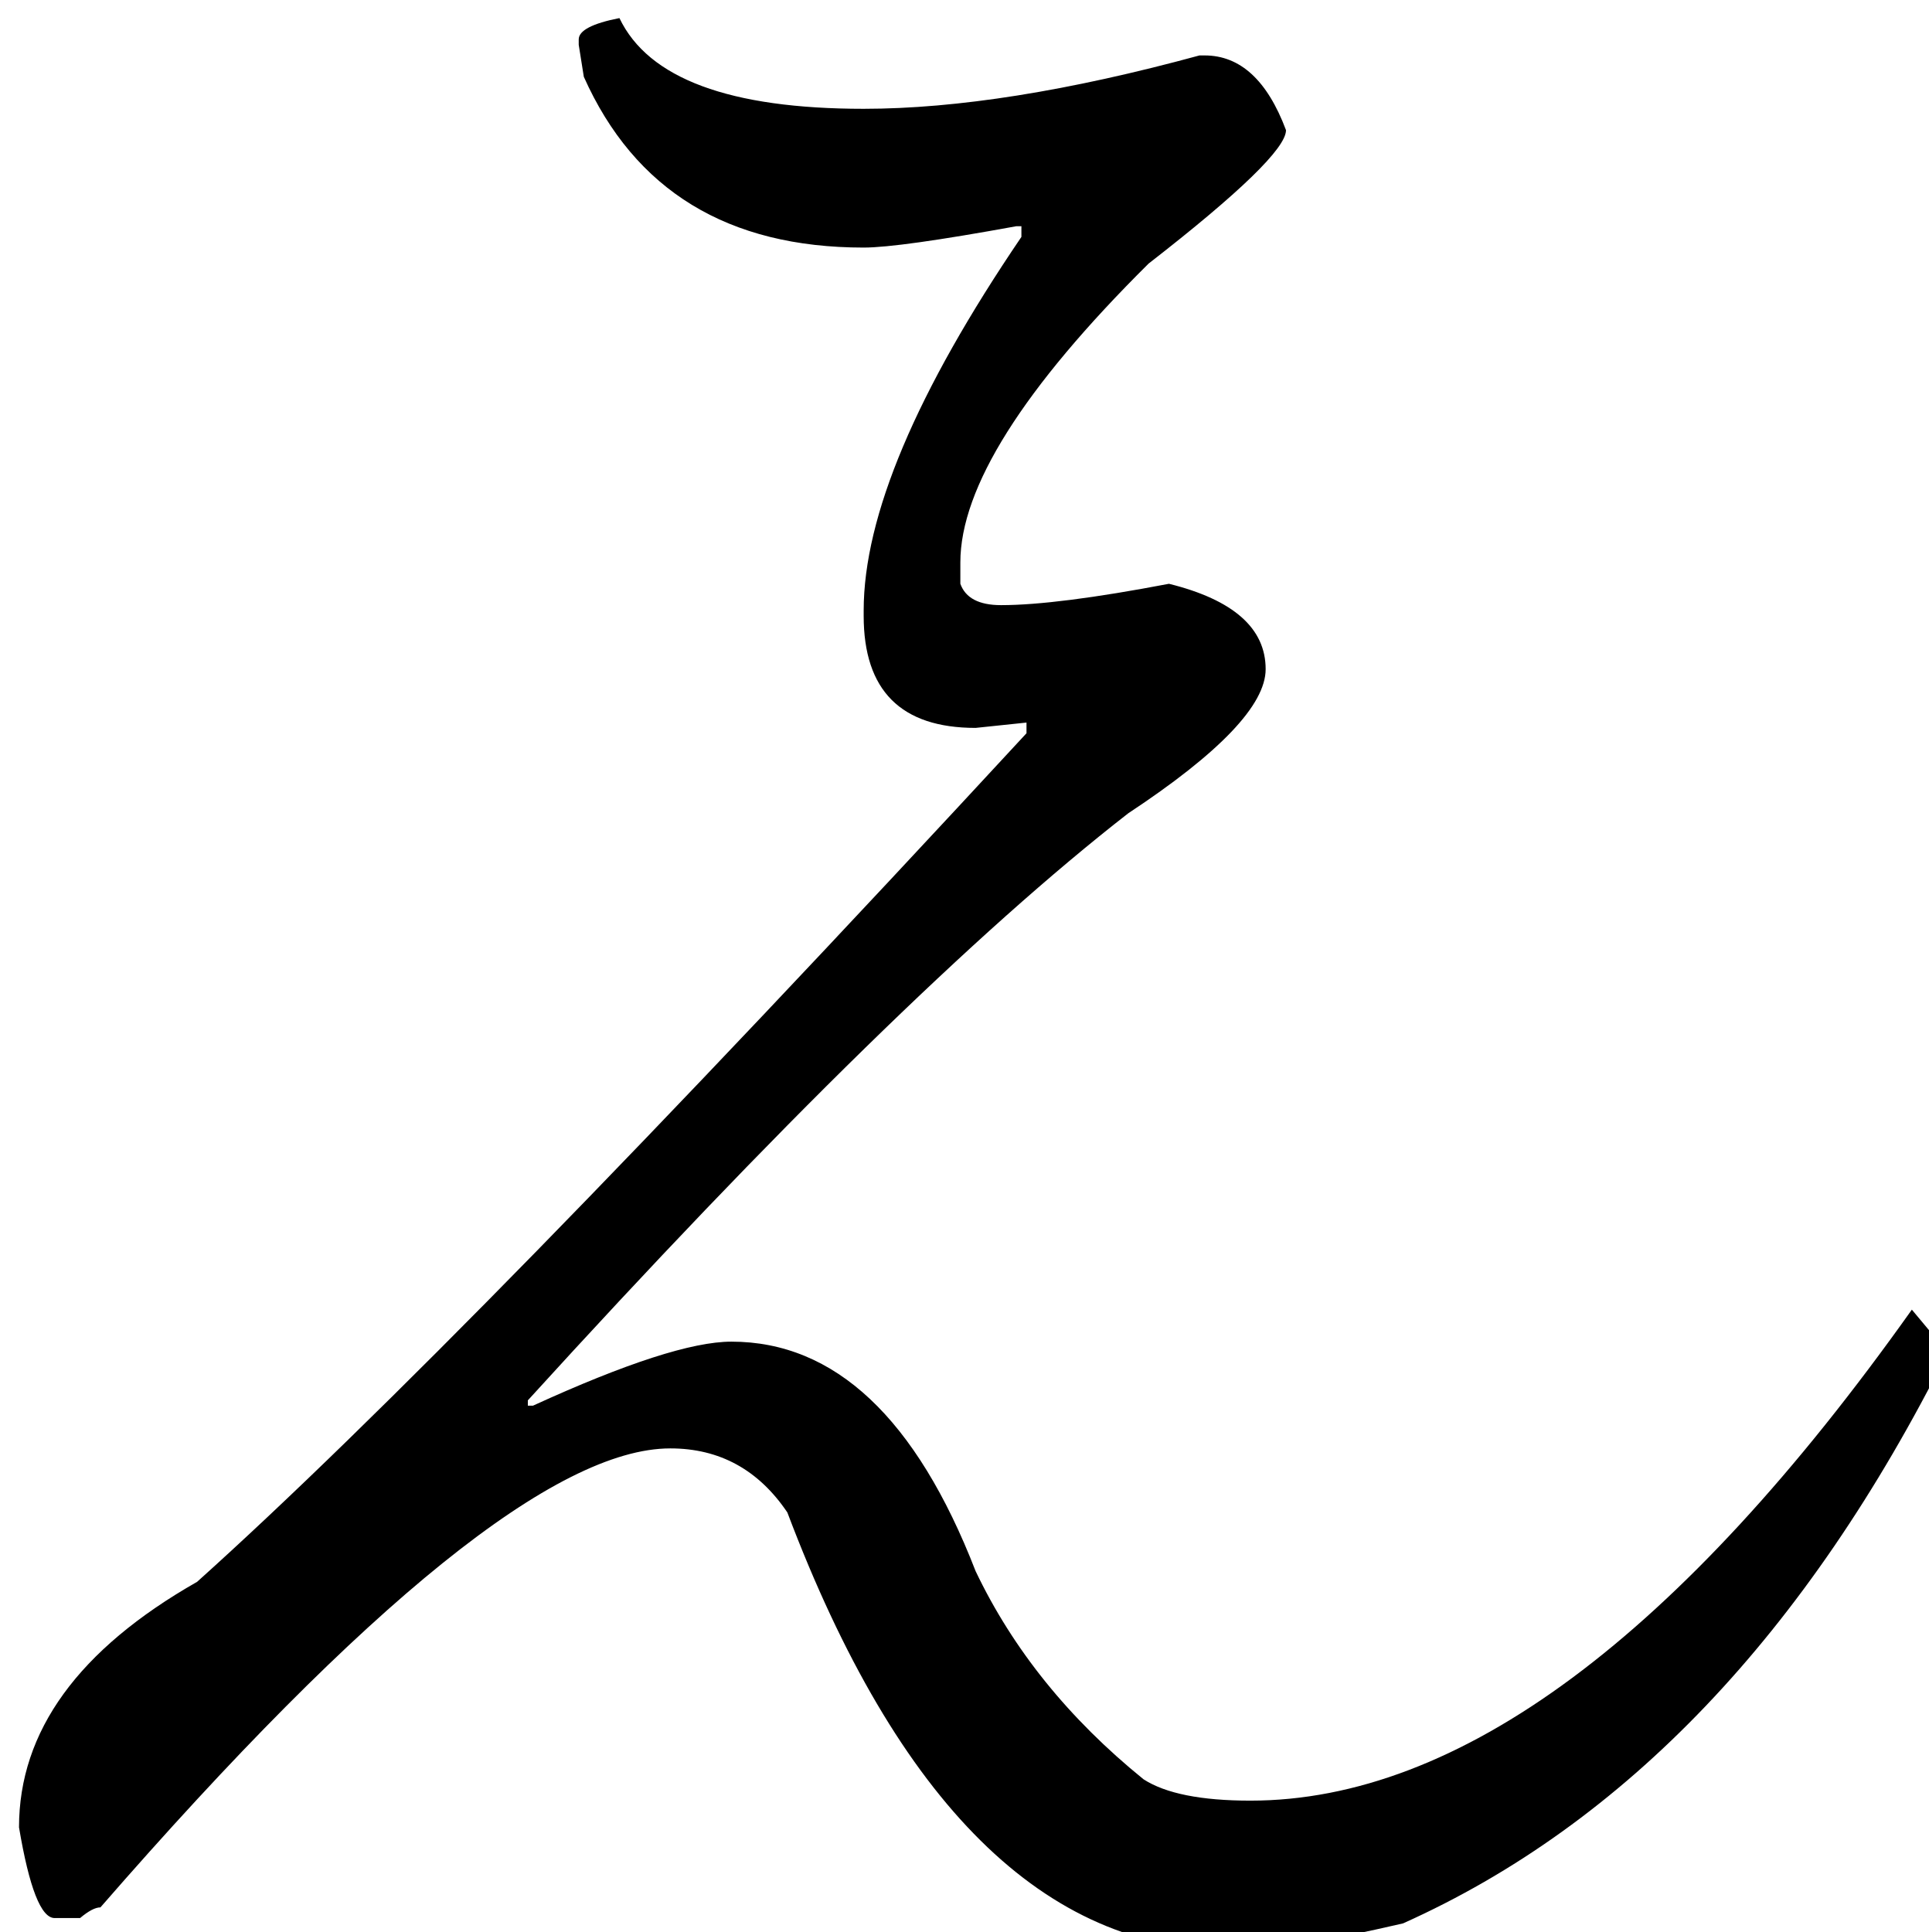
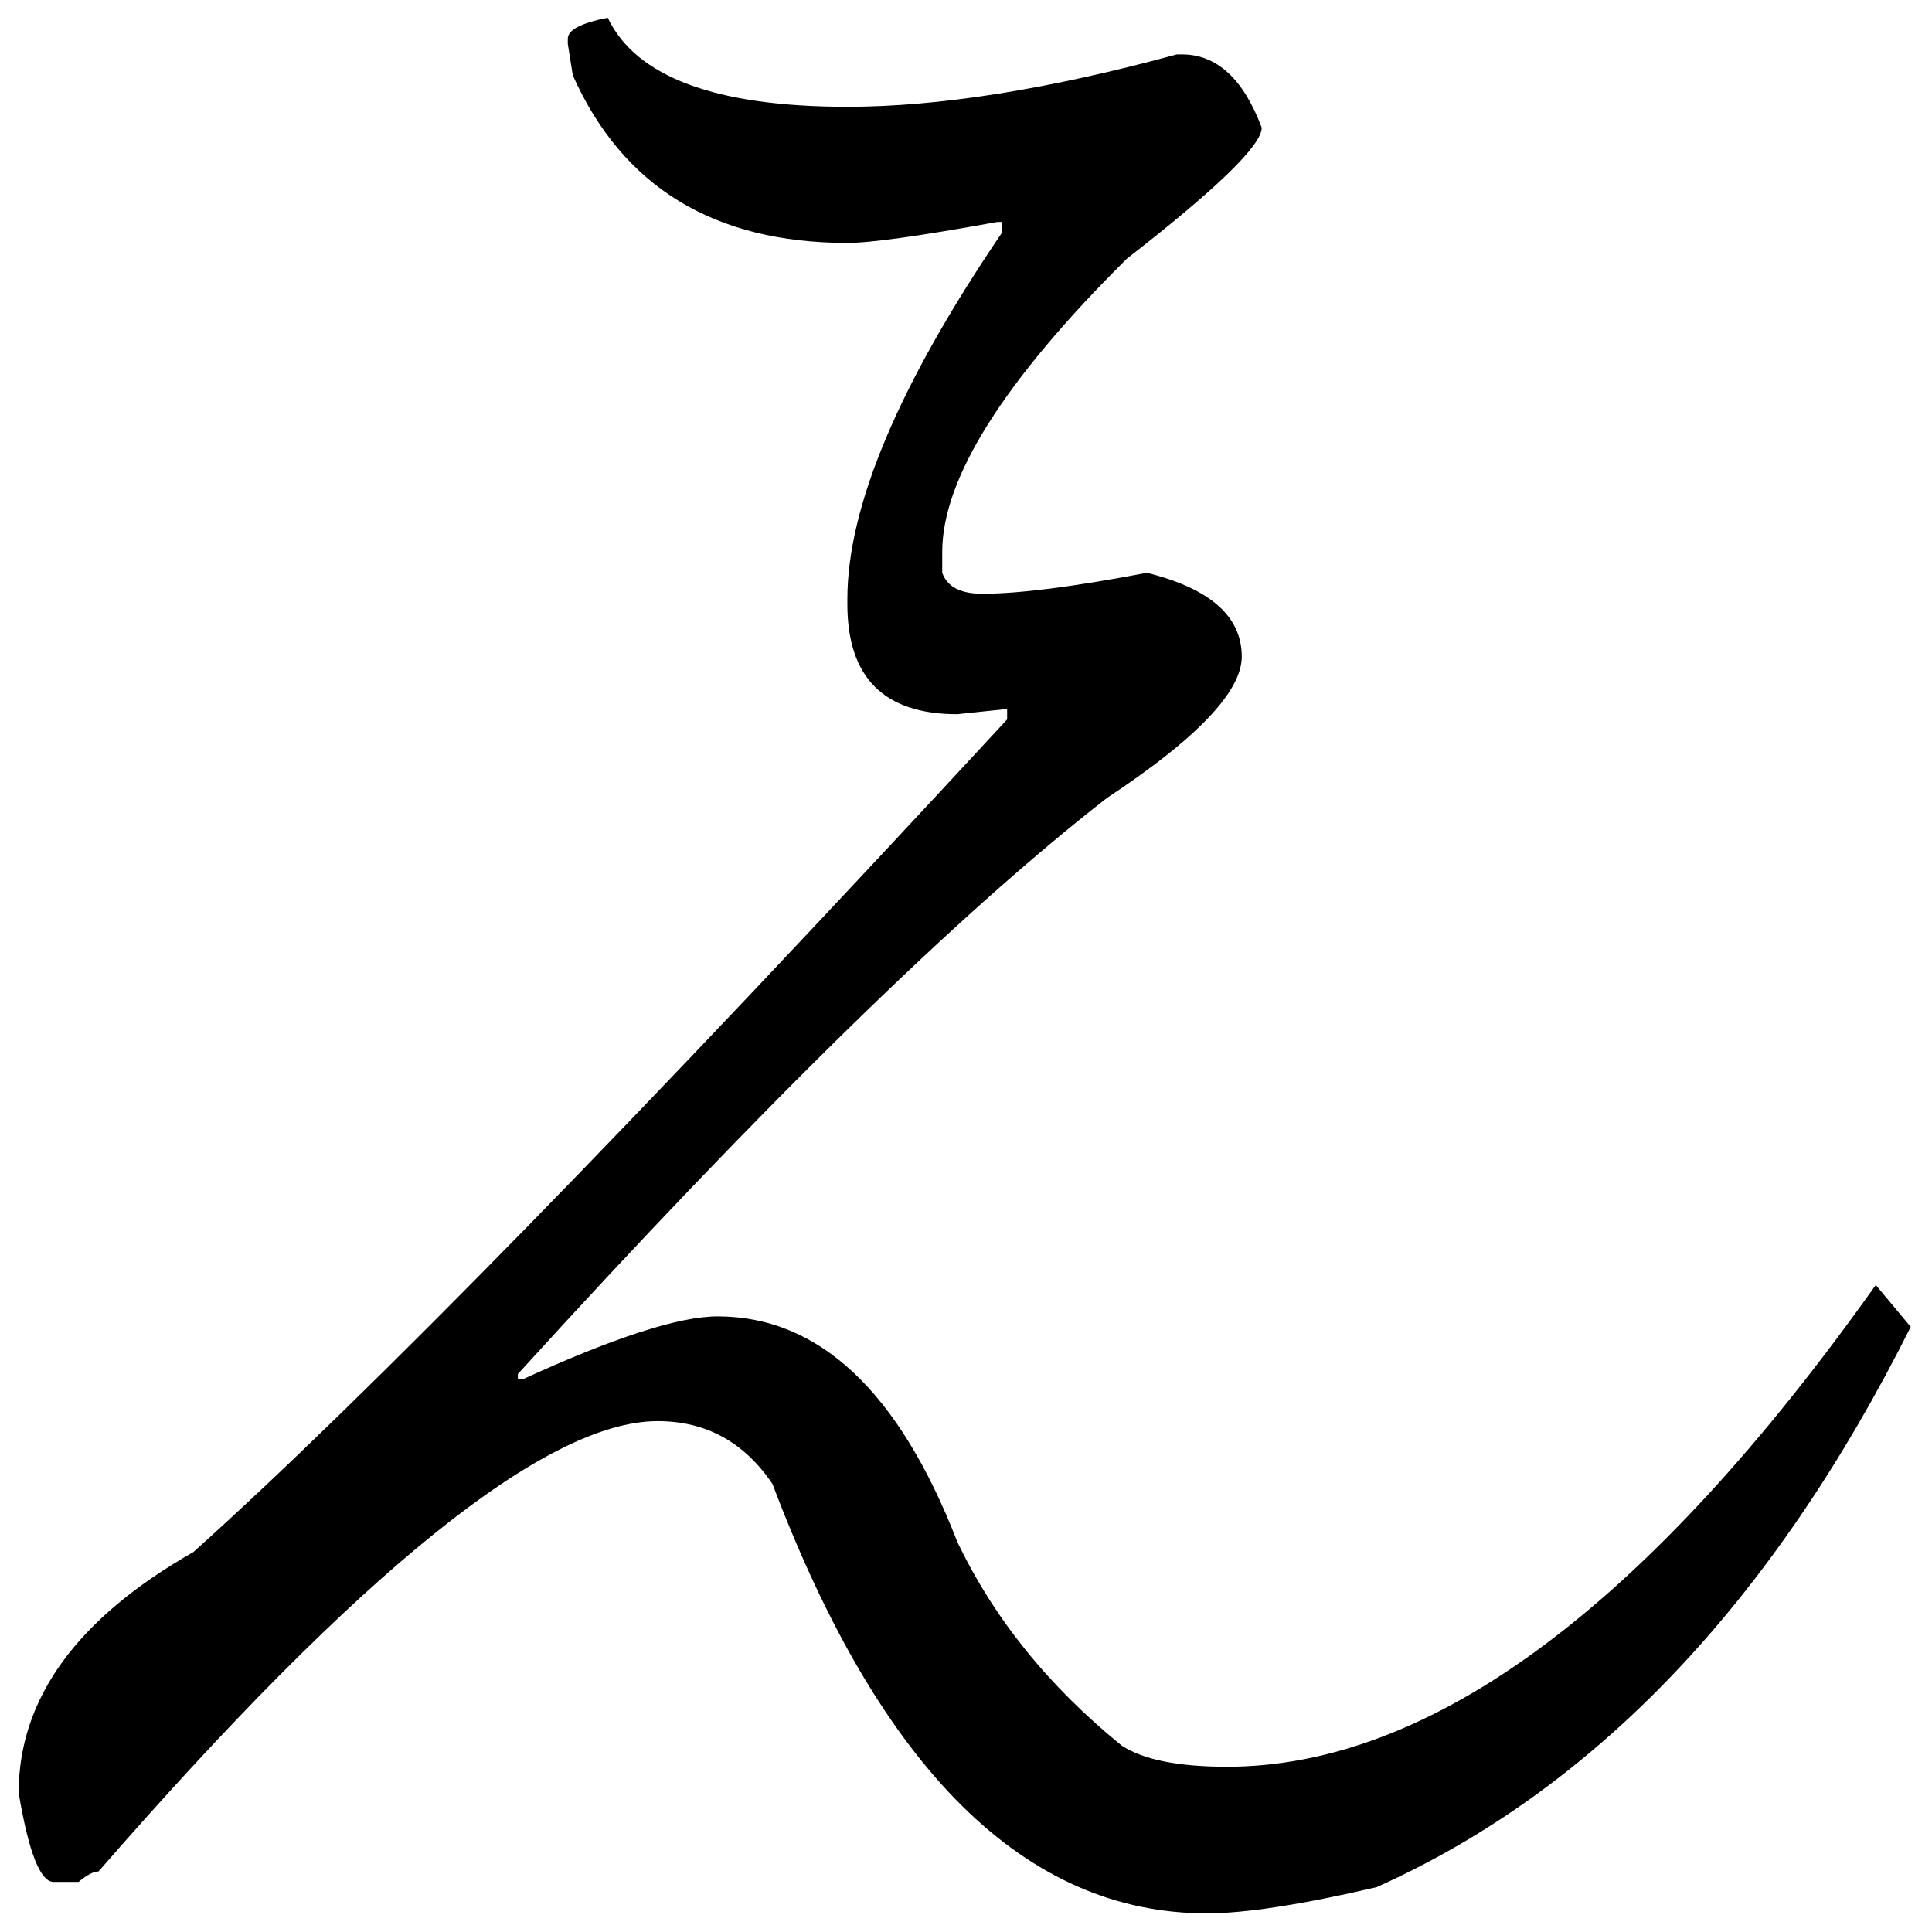
- <svg xmlns="http://www.w3.org/2000/svg" fill-opacity="1" color-rendering="auto" color-interpolation="auto" text-rendering="auto" stroke="black" stroke-linecap="square" stroke-miterlimit="10" shape-rendering="auto" stroke-opacity="1" fill="black" stroke-dasharray="none" font-weight="normal" stroke-width="1" font-family="'Dialog'" font-style="normal" stroke-linejoin="miter" font-size="12" stroke-dashoffset="0" image-rendering="auto" version="1.1" id="svg9">
+ <svg xmlns="http://www.w3.org/2000/svg" fill-opacity="1" color-rendering="auto" color-interpolation="auto" text-rendering="auto" stroke="black" stroke-linecap="square" stroke-miterlimit="10" shape-rendering="auto" stroke-opacity="1" fill="black" stroke-dasharray="none" font-weight="normal" stroke-width="1" font-family="'Dialog'" font-style="normal" stroke-linejoin="miter" font-size="12" stroke-dashoffset="0" image-rendering="auto" version="1.1" id="svg9" width="100%" height="100%" viewBox="0 0 100 100" preserveAspectRatio="xMidYMid meet">
  <defs id="genericDefs" />
  <g id="g7" transform="matrix(0.4593764,0,0,0.4818491,-16.218,-68.73888)">
    <g id="g5">
      <path d="m 103.781,144.562 q 4.781,9.562 27,9.562 15.469,0 37.125,-5.625 h 0.563 q 5.906,0 9,7.875 0,2.812 -15.188,14.062 -20.812,19.688 -20.812,31.5 v 2.25 q 0.844,2.25 4.5,2.25 6.187,0 18.562,-2.25 10.688,2.531 10.688,9 0,5.625 -15.188,15.188 Q 135,246.938 93.656,290.25 v 0.562 h 0.563 q 15.469,-6.75 21.937,-6.75 17.156,0 27,24.188 6.188,12.375 18.563,21.938 3.656,2.25 11.812,2.25 34.594,0 73.125,-51.75 l 3.938,4.5 q -23.344,44.438 -60.188,60.188 -12.656,2.812 -19.125,2.812 -30.656,0 -48.937,-46.125 -4.781,-6.75 -12.938,-6.75 -18.844,0 -63,48.375 -0.844,0 -2.25,1.125 h -2.812 q -2.25,0 -3.938,-9.562 0,-15.188 19.688,-25.875 29.25,-25.031 91.687,-89.438 v -1.125 l -5.625,0.562 q -12.375,0 -12.375,-11.812 V 207 q 0,-14.906 17.438,-39.375 V 166.5 h -0.563 q -12.937,2.25 -16.875,2.25 -22.5,0 -30.937,-18 l -0.563,-3.375 v -0.562 q 0,-1.406 4.5,-2.25 z" id="path3" style="stroke:none" />
    </g>
  </g>
</svg>
